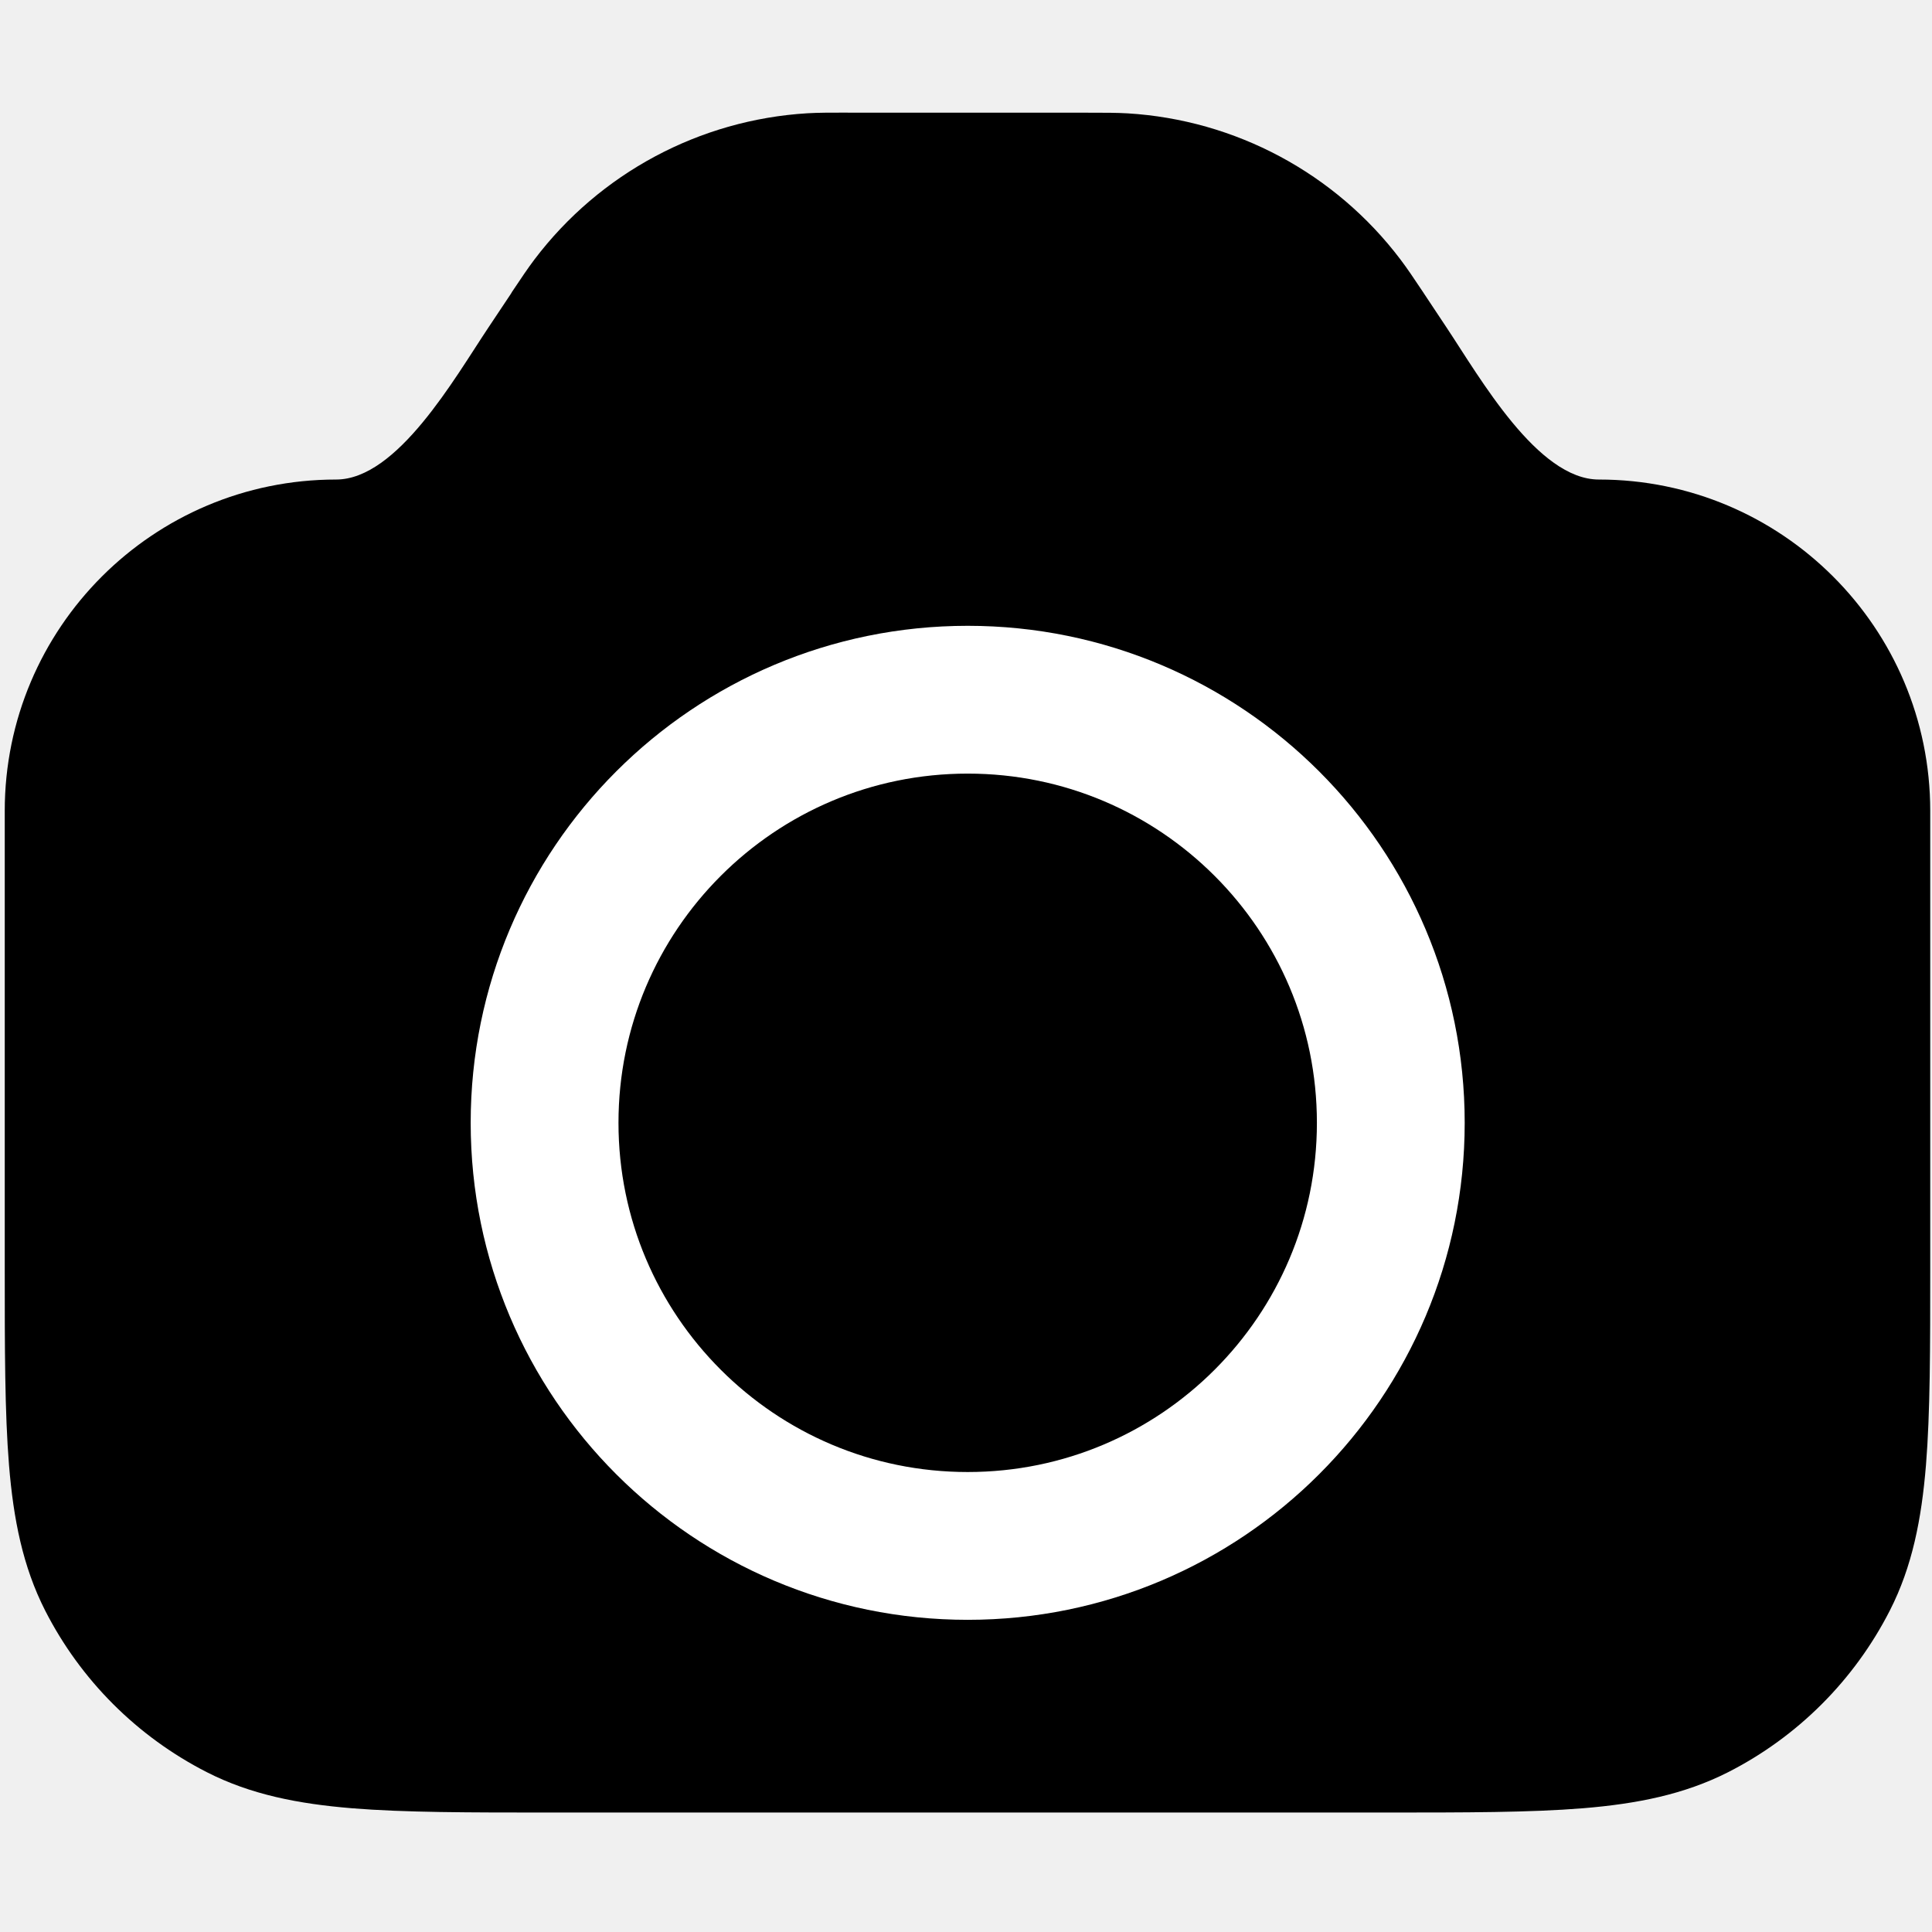
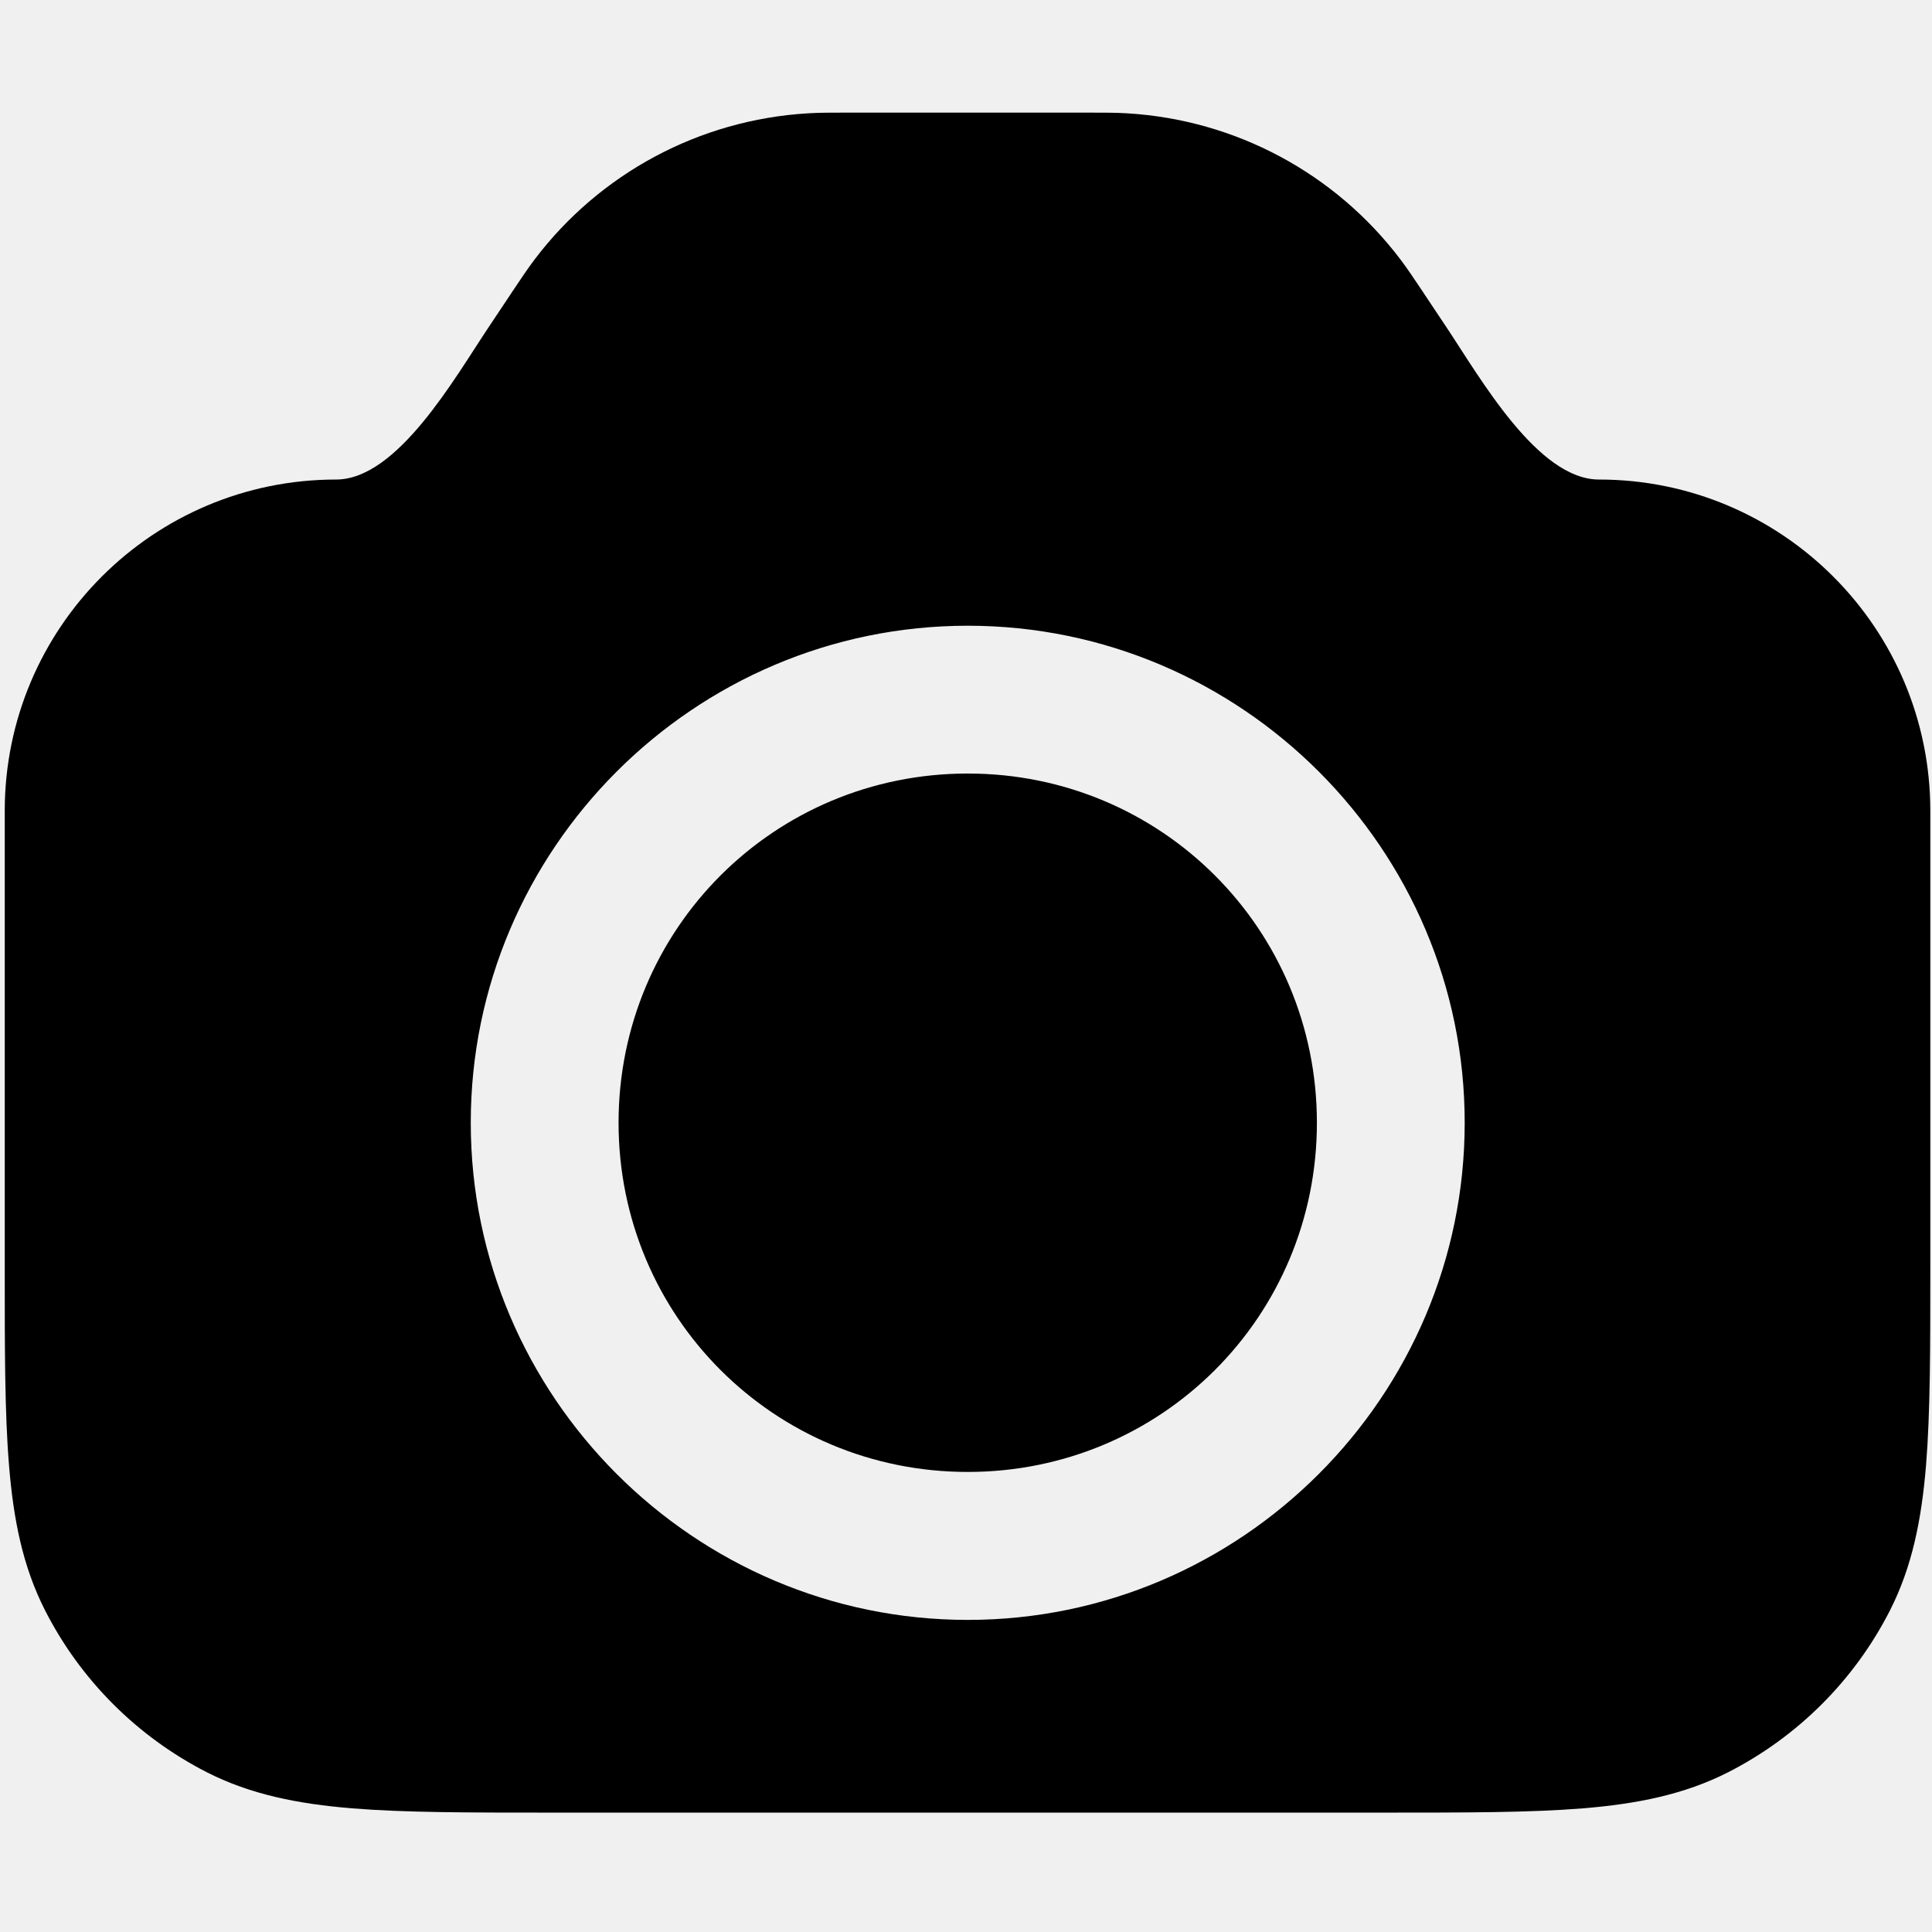
<svg xmlns="http://www.w3.org/2000/svg" width="800px" height="800px" viewBox="0 0 24 24" fill="none" version="1.1" id="svg1">
  <defs id="defs1" />
-   <path id="path1" style="fill:#000000;stroke-width:1.227" d="m 10.522,1.399 c -0.209,0 -0.352,-2.44e-5 -0.492,0.008 -1.34,0.081 -2.578,0.744 -3.389,1.814 -0.084,0.111 -0.164,0.231 -0.28,0.404 L 6.347,3.649 6.069,4.066 C 5.646,4.699 4.936,5.957 4.175,5.957 c -2.273,0 -4.116,1.843 -4.116,4.116 v 5.636 0.039 c -1.226e-5,0.997 -5.679e-5,1.801 0.053,2.453 0.055,0.671 0.171,1.259 0.448,1.804 0.441,0.866 1.145,1.569 2.01,2.01 0.545,0.278 1.134,0.393 1.804,0.448 0.651,0.053 1.455,0.053 2.453,0.053 h 0.039 10.304 0.039 c 0.997,0 1.801,-2.4e-5 2.453,-0.053 0.671,-0.055 1.259,-0.171 1.805,-0.448 0.866,-0.441 1.569,-1.145 2.01,-2.01 0.278,-0.545 0.393,-1.134 0.448,-1.804 0.053,-0.651 0.053,-1.456 0.053,-2.453 v -0.039 -5.636 c 0,-2.273 -1.843,-4.116 -4.116,-4.116 -0.761,0 -1.472,-1.257 -1.894,-1.891 L 17.691,3.649 17.676,3.626 17.676,3.626 C 17.56,3.452 17.48,3.333 17.396,3.222 16.585,2.151 15.347,1.489 14.007,1.408 c -0.139,-0.008 -0.283,-0.008 -0.492,-0.008 h -0.028 -2.937 z" />
-   <circle style="fill:none;stroke:#ffffff;stroke-width:1.836;stroke-linecap:round;stroke-miterlimit:146.2;stroke-dasharray:none;paint-order:stroke markers fill" id="path2" cx="12.021" cy="13.948" r="5.256" />
+   <path id="path1" style="fill:#000000;stroke-width:1.227" d="M 10.522 1.399 C 10.314 1.399 10.17 1.399 10.031 1.408 C 8.69 1.489 7.453 2.151 6.642 3.222 C 6.558 3.333 6.478 3.452 6.362 3.626 L 6.347 3.649 L 6.069 4.066 C 5.646 4.699 4.936 5.957 4.175 5.957 C 1.901 5.957 0.059 7.8 0.059 10.073 L 0.059 15.709 L 0.059 15.748 C 0.059 16.745 0.058 17.55 0.112 18.201 C 0.166 18.871 0.282 19.46 0.56 20.005 C 1.001 20.871 1.705 21.574 2.57 22.016 C 3.115 22.293 3.704 22.409 4.375 22.464 C 5.026 22.517 5.83 22.517 6.827 22.517 L 6.867 22.517 L 17.171 22.517 L 17.21 22.517 C 18.208 22.517 19.012 22.517 19.663 22.464 C 20.333 22.409 20.922 22.293 21.467 22.016 C 22.333 21.574 23.037 20.871 23.478 20.005 C 23.755 19.46 23.871 18.871 23.926 18.201 C 23.979 17.55 23.979 16.745 23.979 15.748 L 23.979 15.709 L 23.979 10.073 C 23.979 7.8 22.136 5.957 19.863 5.957 C 19.102 5.957 18.391 4.699 17.969 4.066 L 17.691 3.649 L 17.676 3.626 L 17.676 3.626 C 17.56 3.452 17.48 3.333 17.396 3.222 C 16.585 2.151 15.347 1.489 14.007 1.408 C 13.868 1.399 13.724 1.399 13.515 1.399 L 13.487 1.399 L 10.55 1.399 L 10.522 1.399 z M 12.022 7.773 C 15.421 7.773 18.195 10.548 18.195 13.947 C 18.195 17.346 15.421 20.123 12.022 20.123 C 8.622 20.123 5.848 17.346 5.848 13.947 C 5.848 10.548 8.622 7.773 12.022 7.773 z M 12.022 9.609 C 9.615 9.609 7.684 11.541 7.684 13.947 C 7.684 16.354 9.615 18.285 12.022 18.285 C 14.428 18.285 16.359 16.354 16.359 13.947 C 16.359 11.541 14.428 9.609 12.022 9.609 z " />
</svg>
